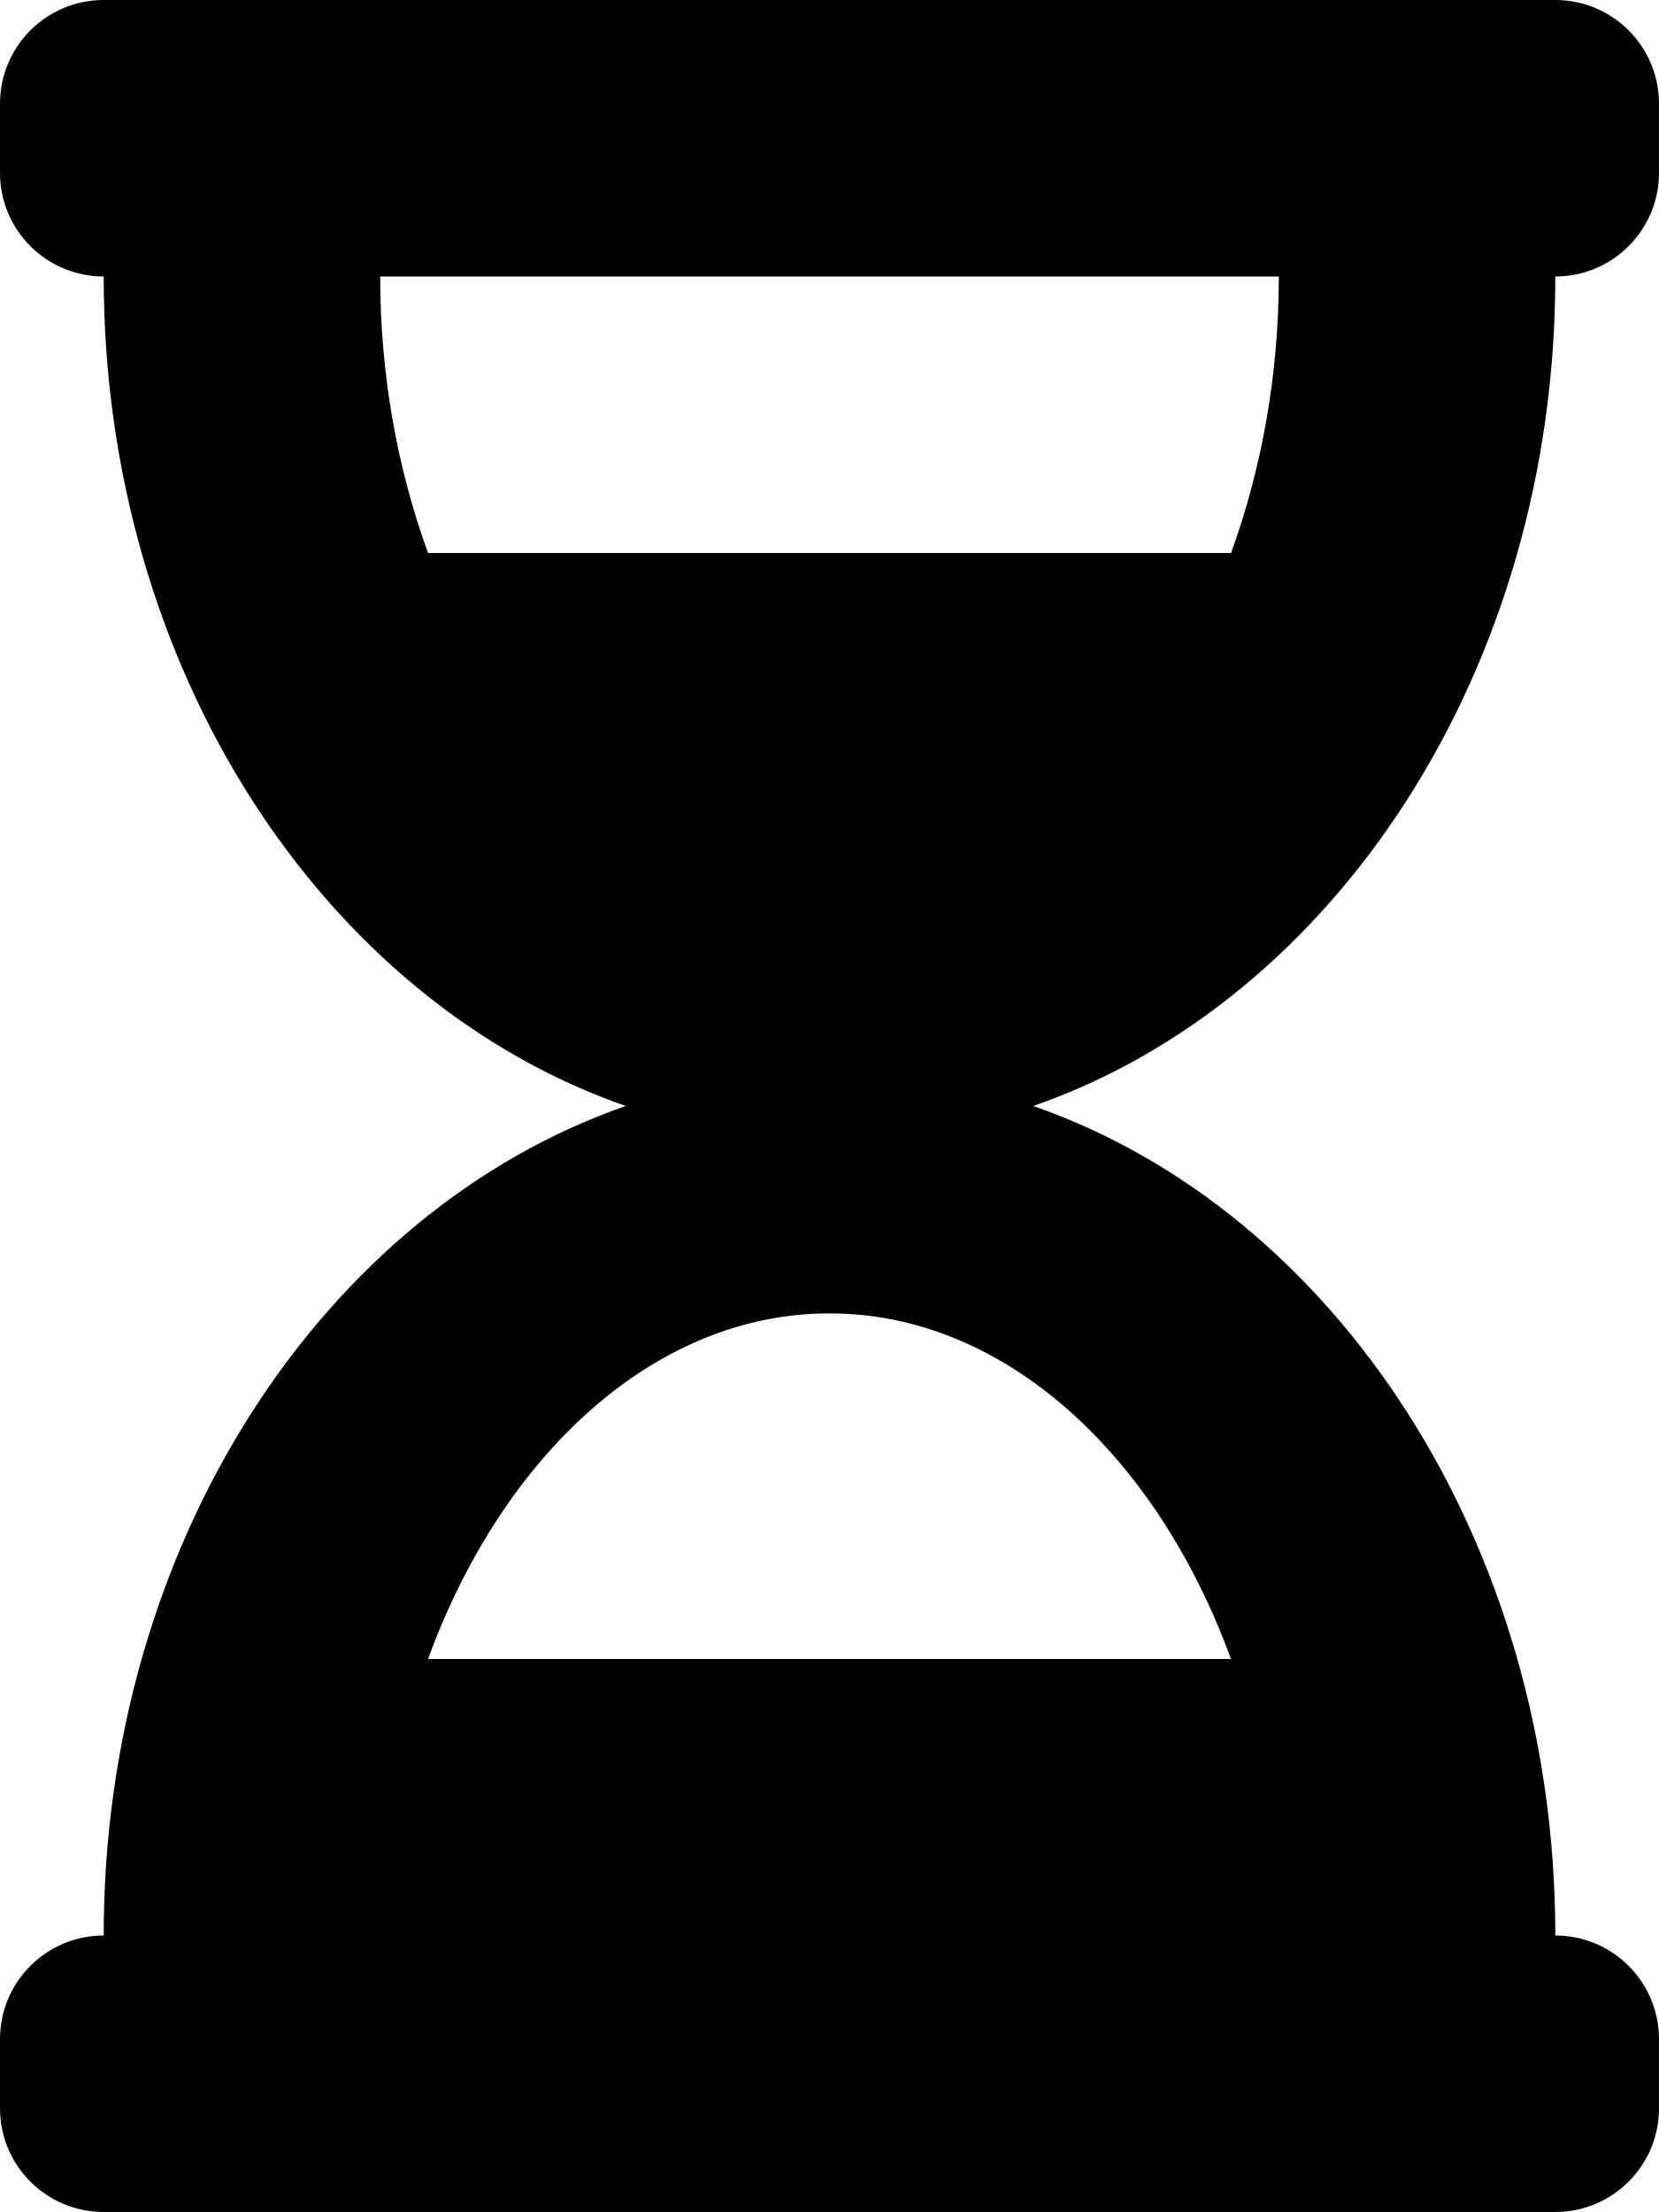
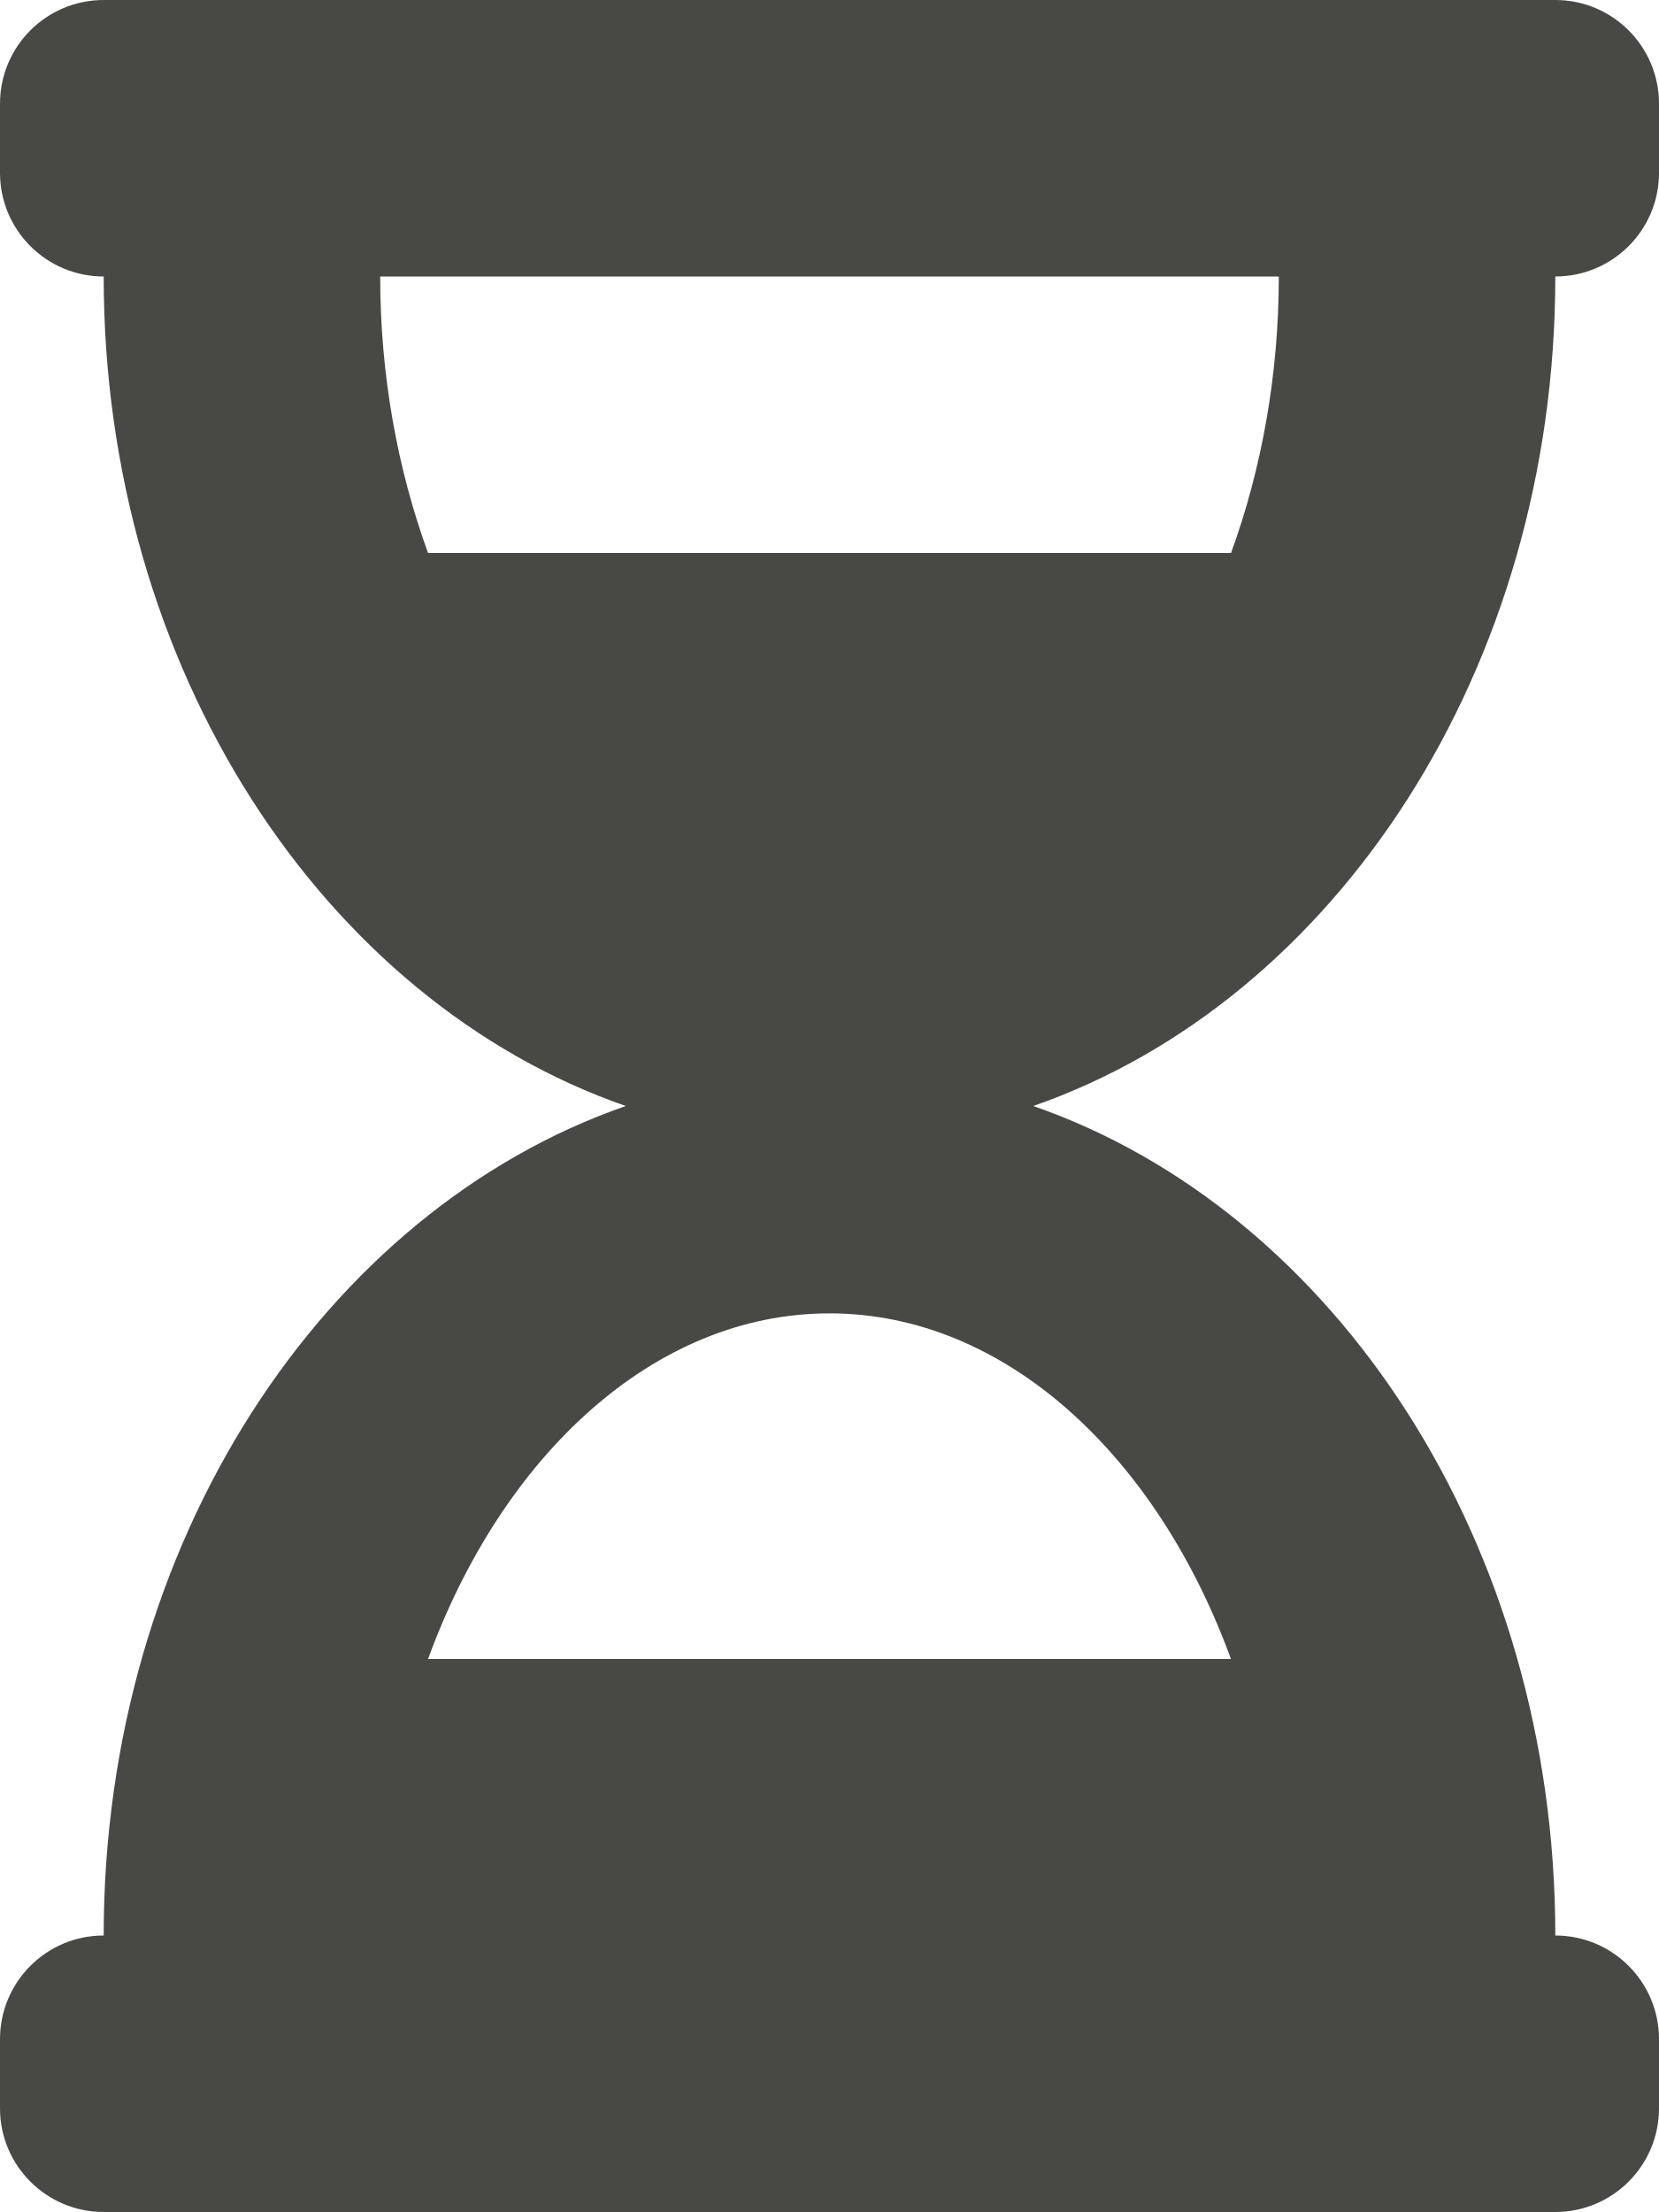
<svg xmlns="http://www.w3.org/2000/svg" viewBox="0 0 384 512">
-   <path d="M360 0H24C10.745 0 0 10.745 0 24v16c0 13.255 10.745 24 24 24 0 90.965 51.016 167.734 120.842 192C75.016 280.266 24 357.035 24 448c-13.255 0-24 10.745-24 24v16c0 13.255 10.745 24 24 24h336c13.255 0 24-10.745 24-24v-16c0-13.255-10.745-24-24-24 0-90.965-51.016-167.734-120.842-192C308.984 231.734 360 154.965 360 64c13.255 0 24-10.745 24-24V24c0-13.255-10.745-24-24-24zm-75.078 384H99.08c17.059-46.797 52.096-80 92.92-80 40.821 0 75.862 33.196 92.922 80zm.019-256H99.078C91.988 108.548 88 86.748 88 64h208c0 22.805-3.987 44.587-11.059 64z" />
+   <path fill="#484844" d="M360 0H24C10.745 0 0 10.745 0 24v16c0 13.255 10.745 24 24 24 0 90.965 51.016 167.734 120.842 192C75.016 280.266 24 357.035 24 448c-13.255 0-24 10.745-24 24v16c0 13.255 10.745 24 24 24h336c13.255 0 24-10.745 24-24v-16c0-13.255-10.745-24-24-24 0-90.965-51.016-167.734-120.842-192C308.984 231.734 360 154.965 360 64c13.255 0 24-10.745 24-24V24c0-13.255-10.745-24-24-24zm-75.078 384H99.08c17.059-46.797 52.096-80 92.92-80 40.821 0 75.862 33.196 92.922 80zm.019-256H99.078C91.988 108.548 88 86.748 88 64h208c0 22.805-3.987 44.587-11.059 64z" />
</svg>
